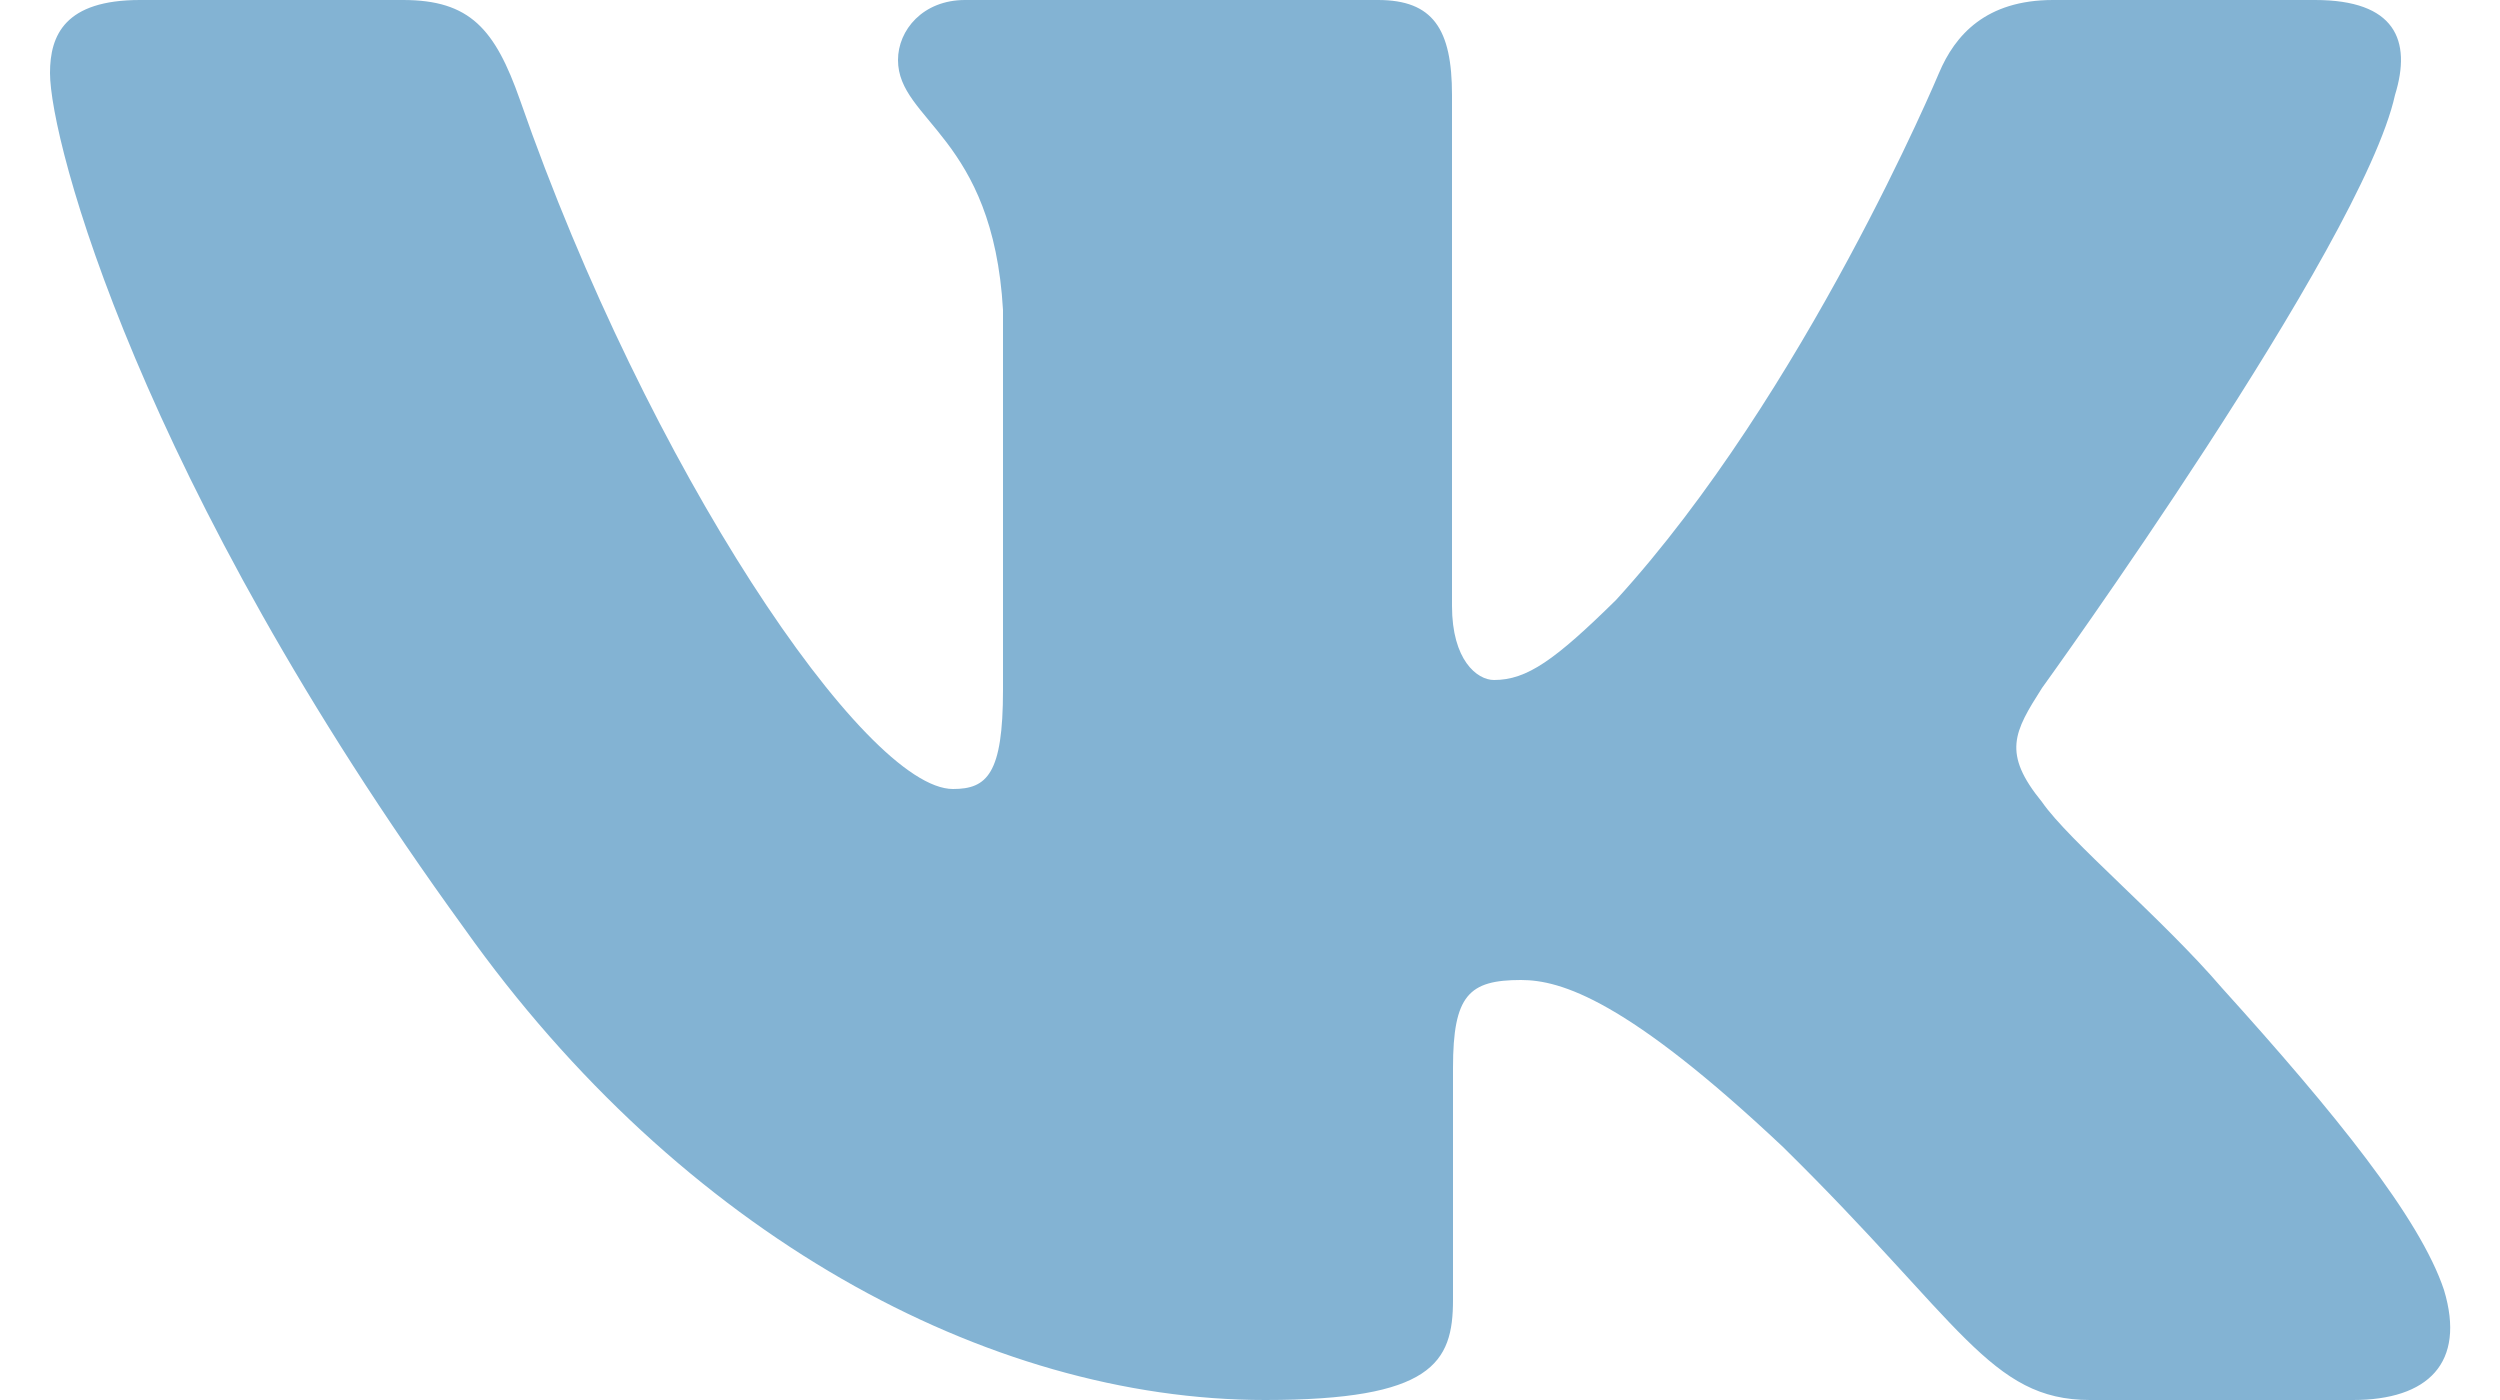
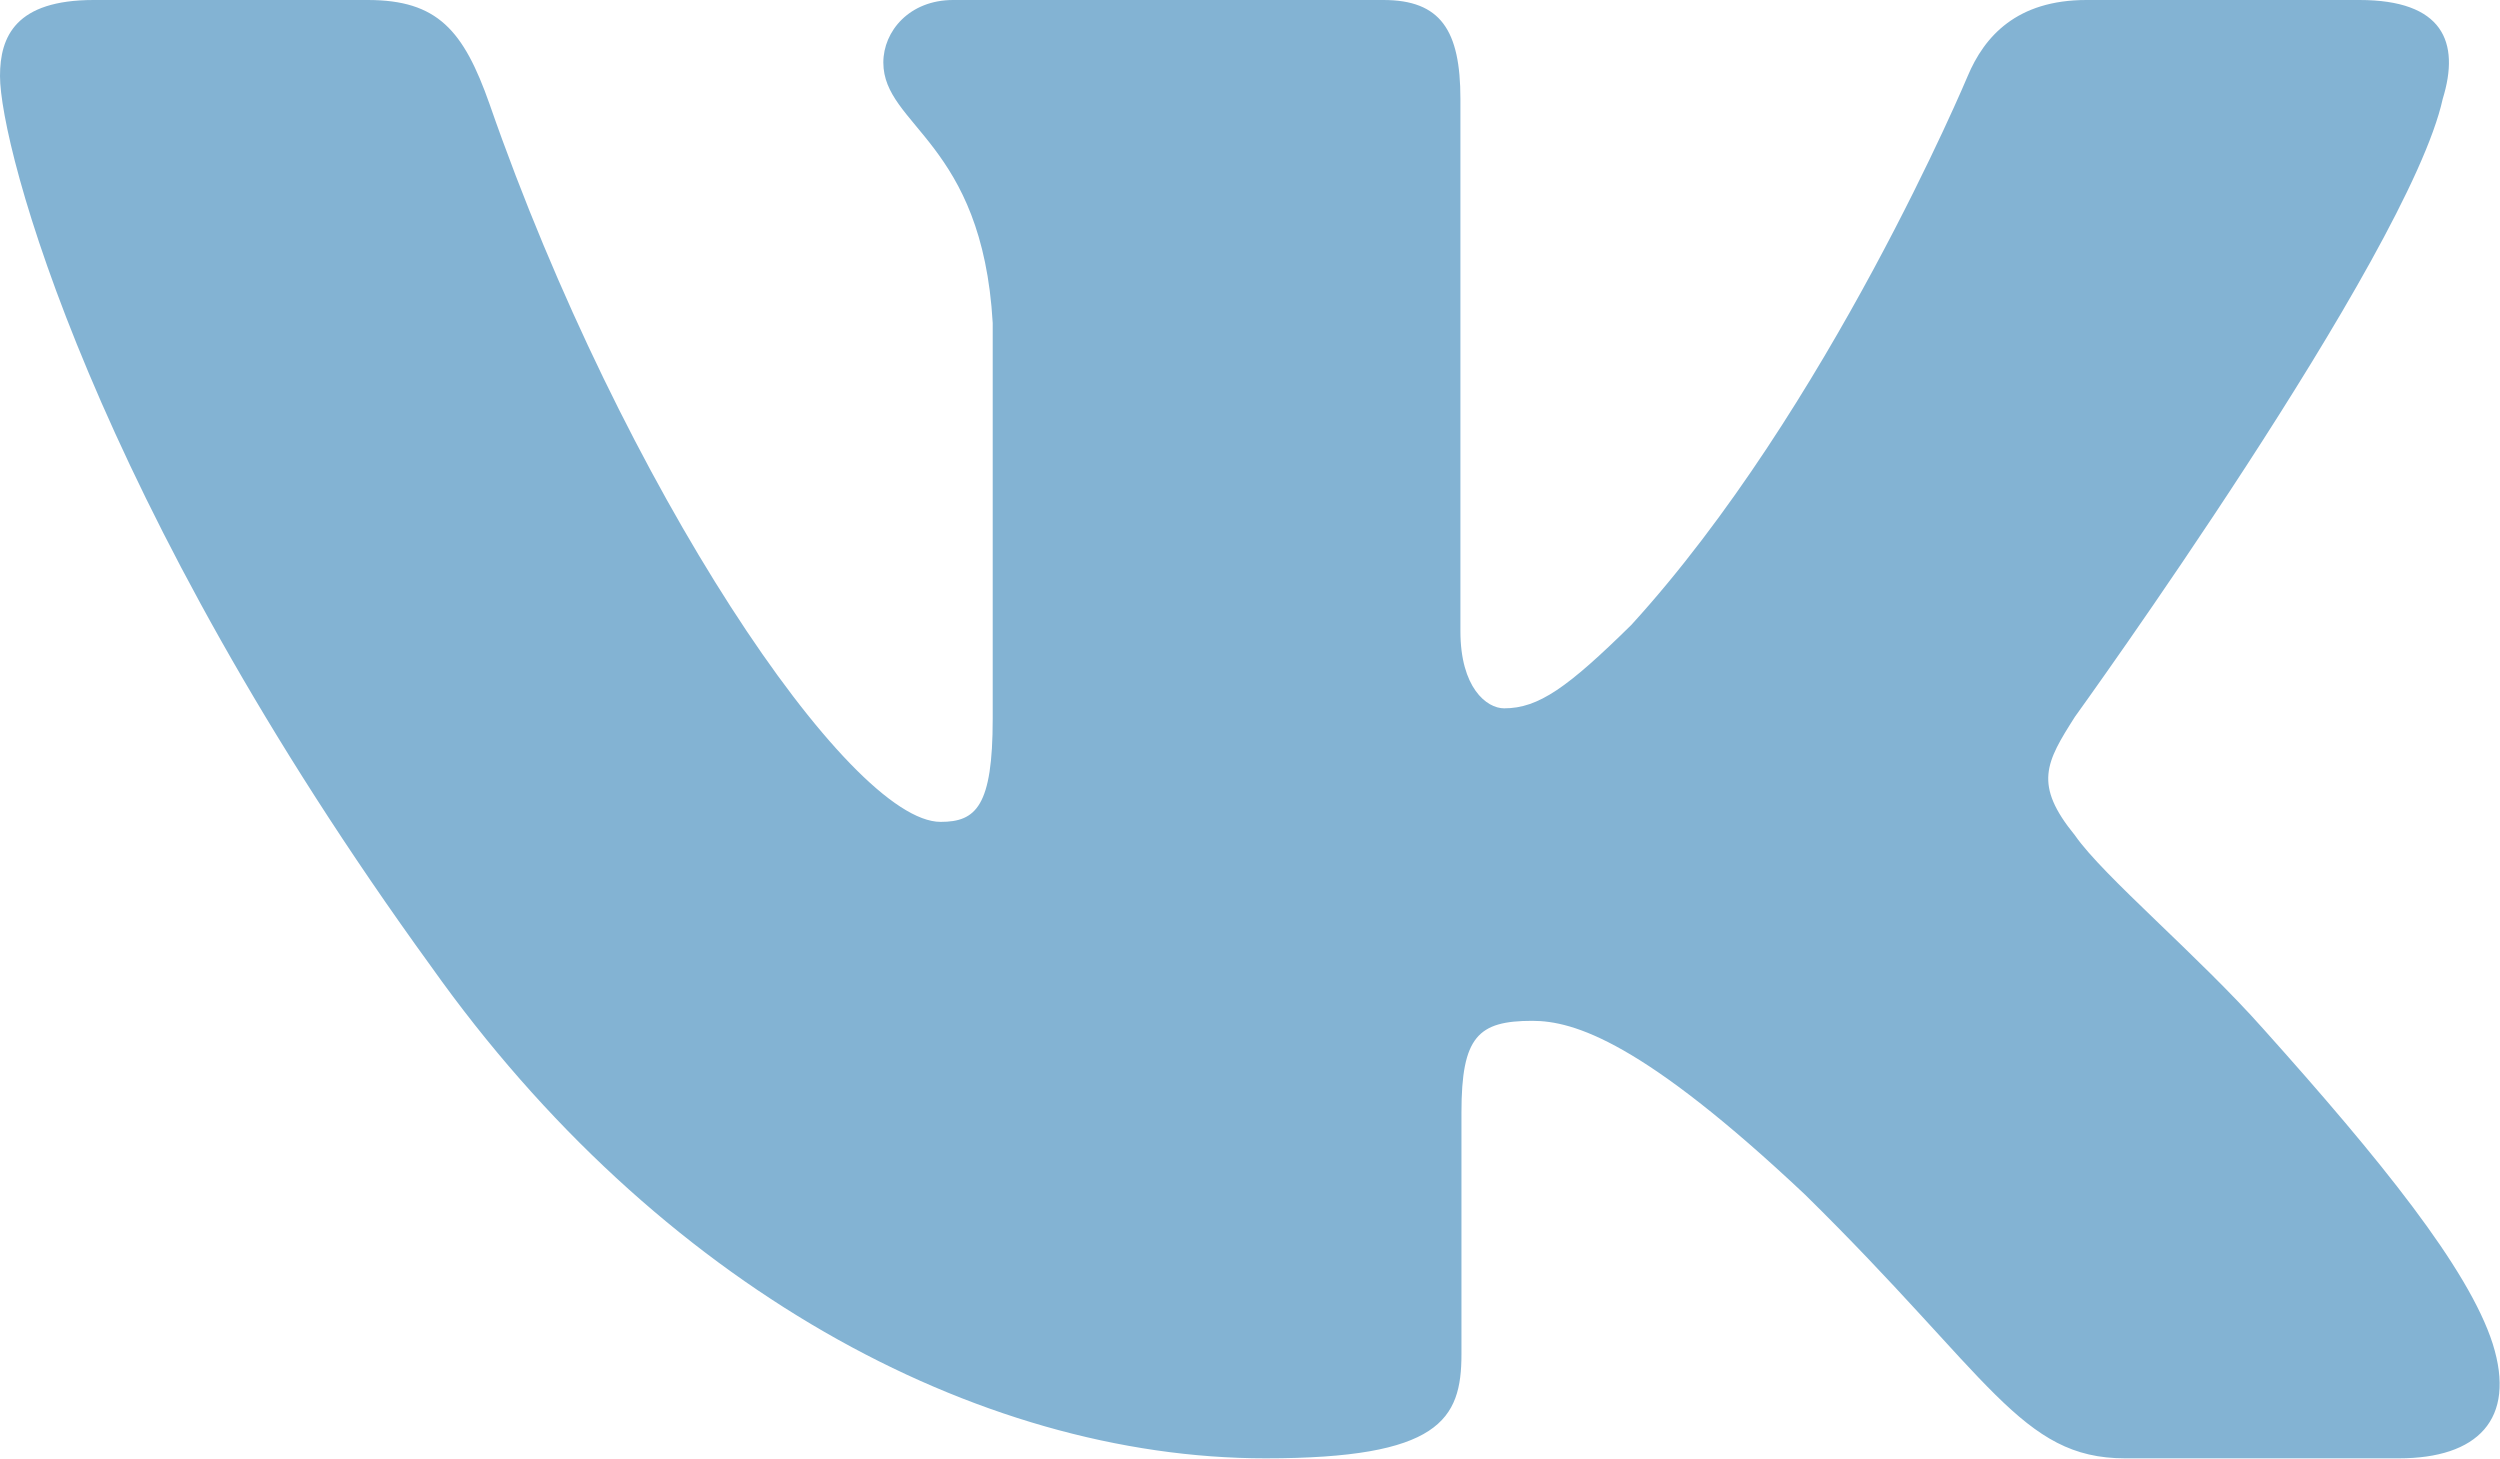
- <svg xmlns="http://www.w3.org/2000/svg" width="25" height="14" fill="none">
-   <path fill-rule="evenodd" clip-rule="evenodd" d="M23.95.95c.17-.55 0-.95-.8-.95h-2.62c-.67 0-.98.35-1.14.73 0 0-1.34 3.2-3.23 5.27-.61.6-.89.8-1.22.8-.17 0-.42-.2-.42-.74V.95c0-.66-.19-.95-.74-.95H9.65c-.42 0-.67.3-.67.6 0 .61.95.76 1.05 2.5v3.8c0 .84-.16.99-.5.99-.88 0-3.05-3.21-4.33-6.89-.25-.71-.5-1-1.17-1H1.4C.65 0 .5.35.5.73c0 .68.89 4.07 4.14 8.55C6.81 12.34 9.87 14 12.65 14c1.67 0 1.88-.37 1.88-1v-2.32c0-.73.16-.88.68-.88.4 0 1.06.2 2.62 1.67C19.61 13.22 19.9 14 20.9 14h2.63c.75 0 1.13-.37.91-1.1-.24-.72-1.09-1.77-2.22-3.02-.6-.7-1.53-1.47-1.8-1.86-.4-.49-.28-.7 0-1.14 0 0 3.2-4.43 3.53-5.93Z" fill="#83B3D3" />
+ <svg xmlns="http://www.w3.org/2000/svg" width="24" height="14" fill="none">
+   <path fill-rule="evenodd" clip-rule="evenodd" d="M23.45.95c.17-.55 0-.95-.8-.95h-2.62c-.67 0-.98.35-1.14.73 0 0-1.34 3.2-3.23 5.27-.61.6-.89.8-1.22.8-.17 0-.42-.2-.42-.74V.95c0-.66-.19-.95-.74-.95H9.15c-.42 0-.67.3-.67.6 0 .61.95.76 1.05 2.5v3.8c0 .84-.16.99-.5.99-.88 0-3.05-3.21-4.33-6.89-.25-.71-.5-1-1.17-1H.9C.15 0 0 .35 0 .73c0 .68.89 4.07 4.14 8.55C6.31 12.34 9.37 14 12.15 14c1.67 0 1.88-.37 1.88-1v-2.32c0-.73.16-.88.68-.88.4 0 1.06.2 2.62 1.67C19.11 13.22 19.4 14 20.4 14h2.63c.75 0 1.13-.37.9-1.1-.23-.72-1.08-1.77-2.2-3.02-.62-.7-1.54-1.47-1.81-1.86-.4-.49-.28-.7 0-1.14 0 0 3.2-4.43 3.53-5.93z" fill="#83b3d3" style="stroke-width:1" />
</svg>
